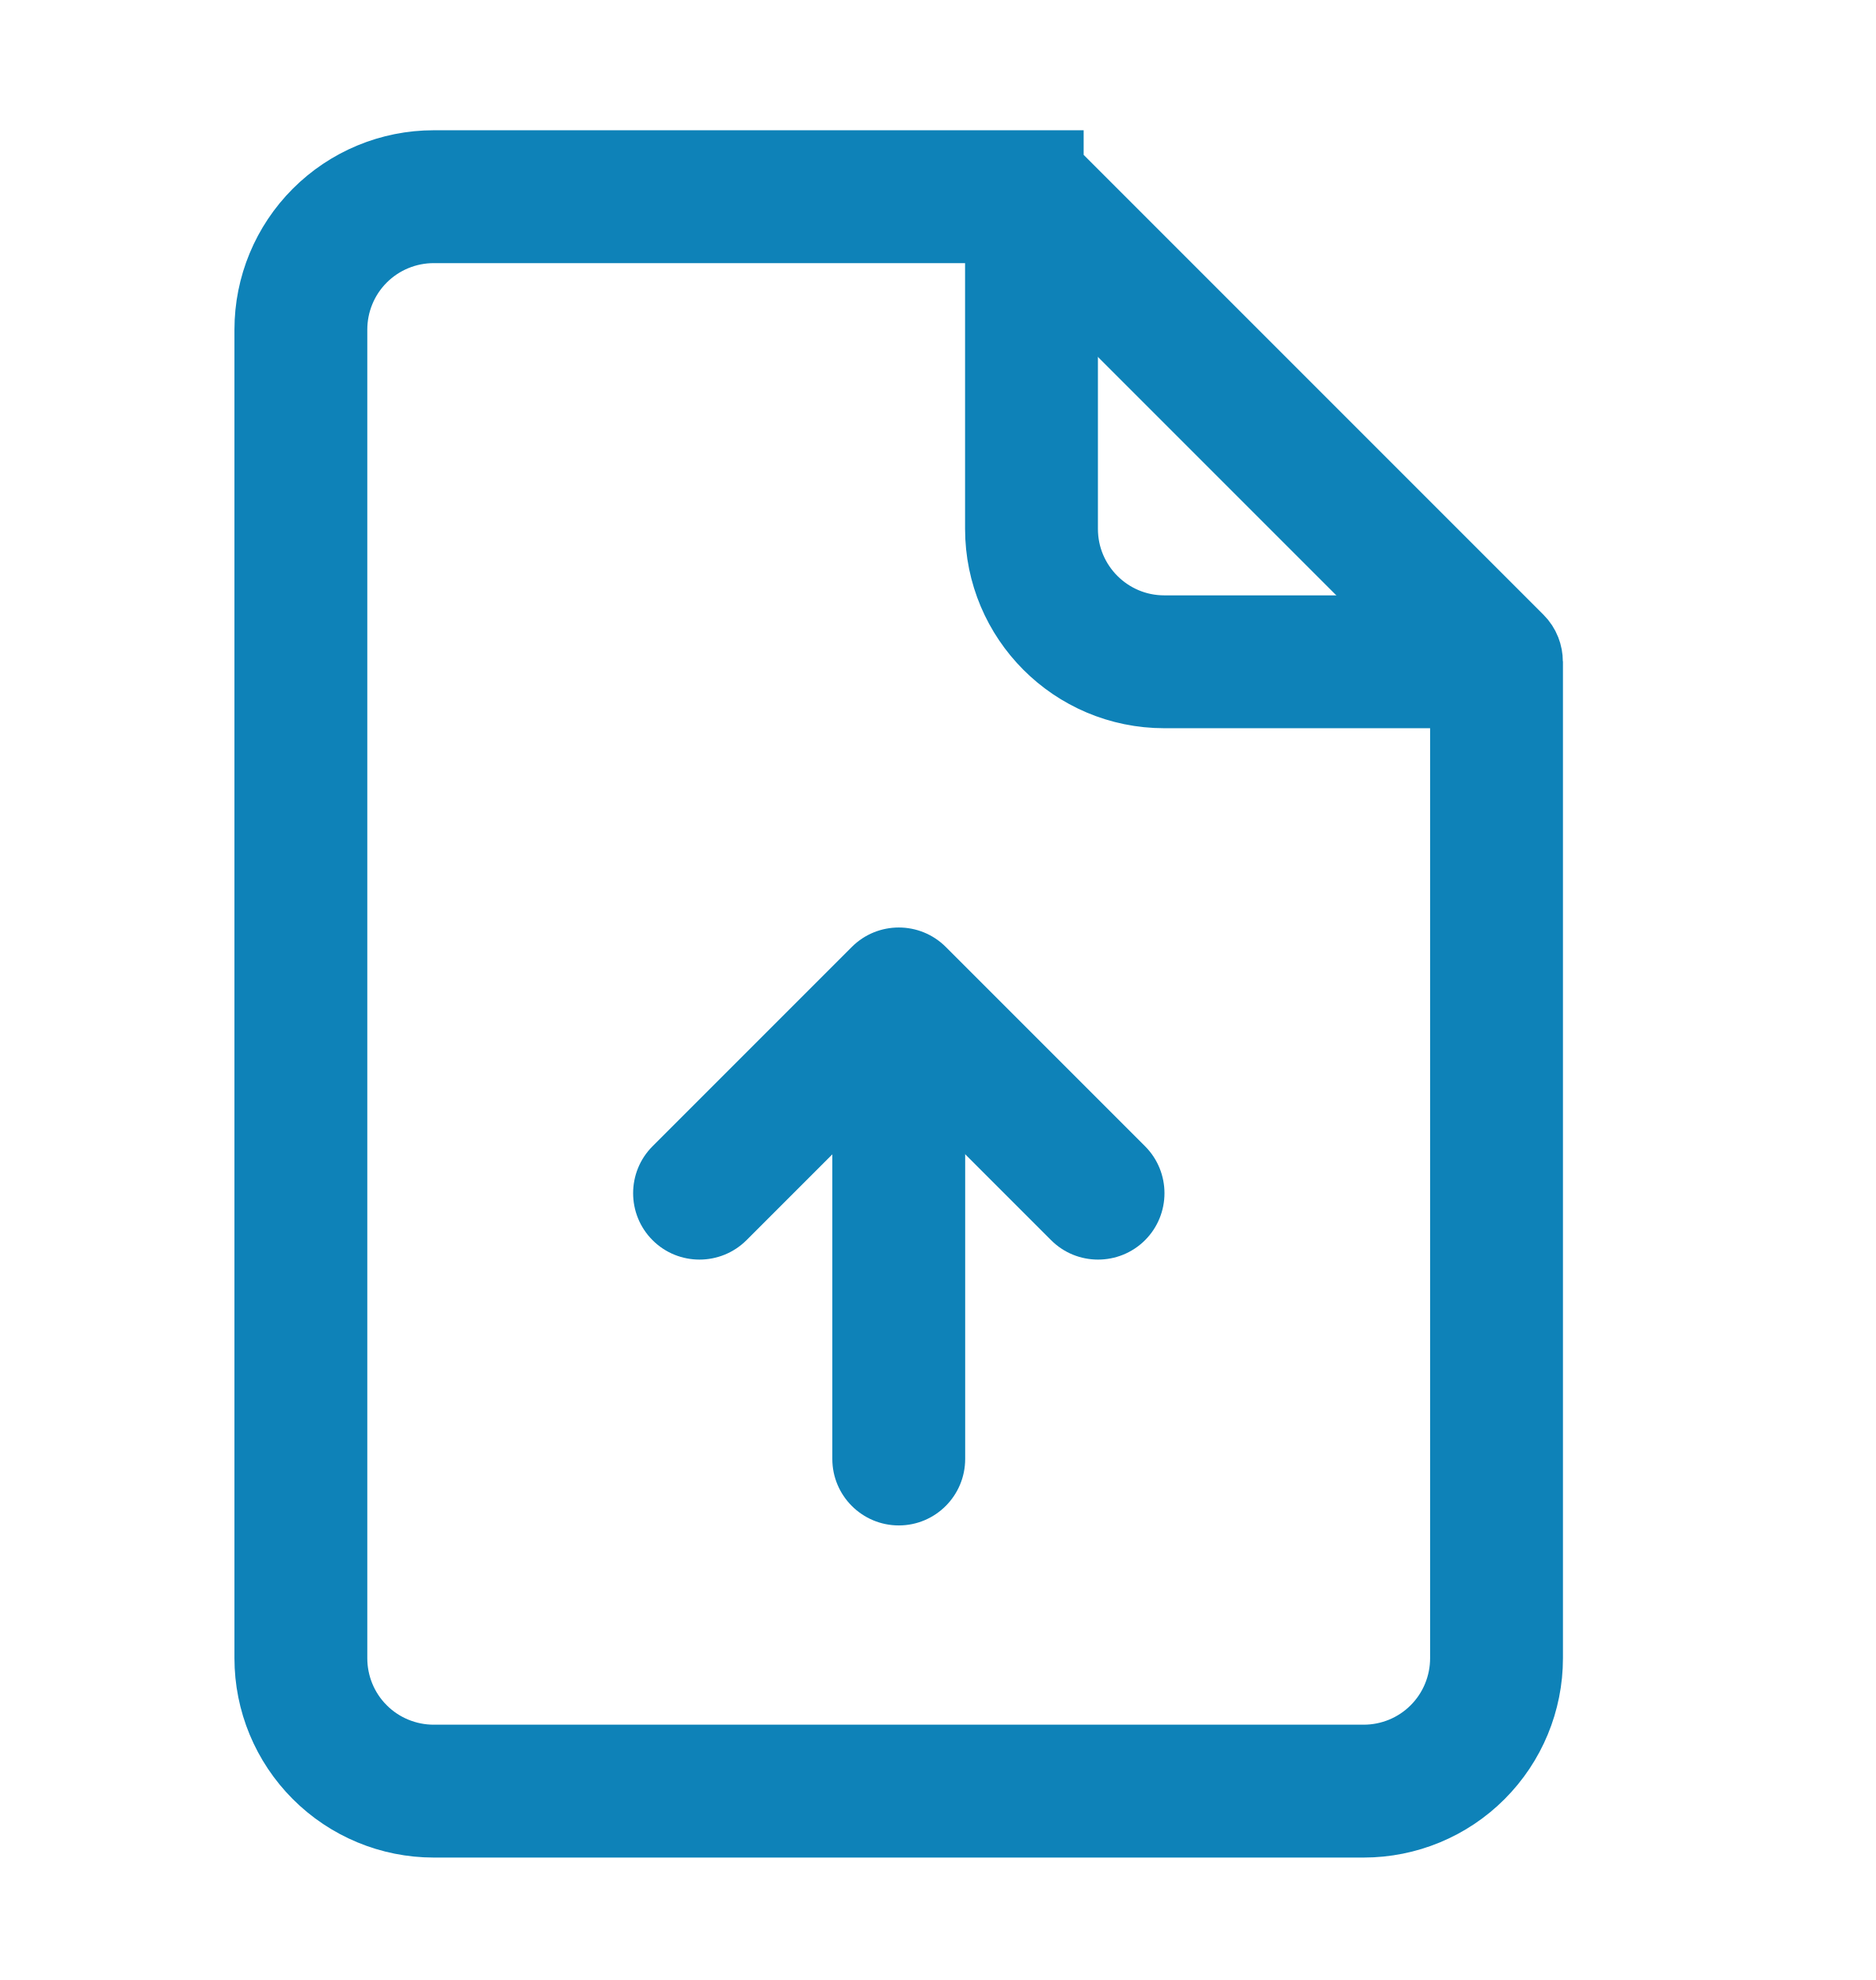
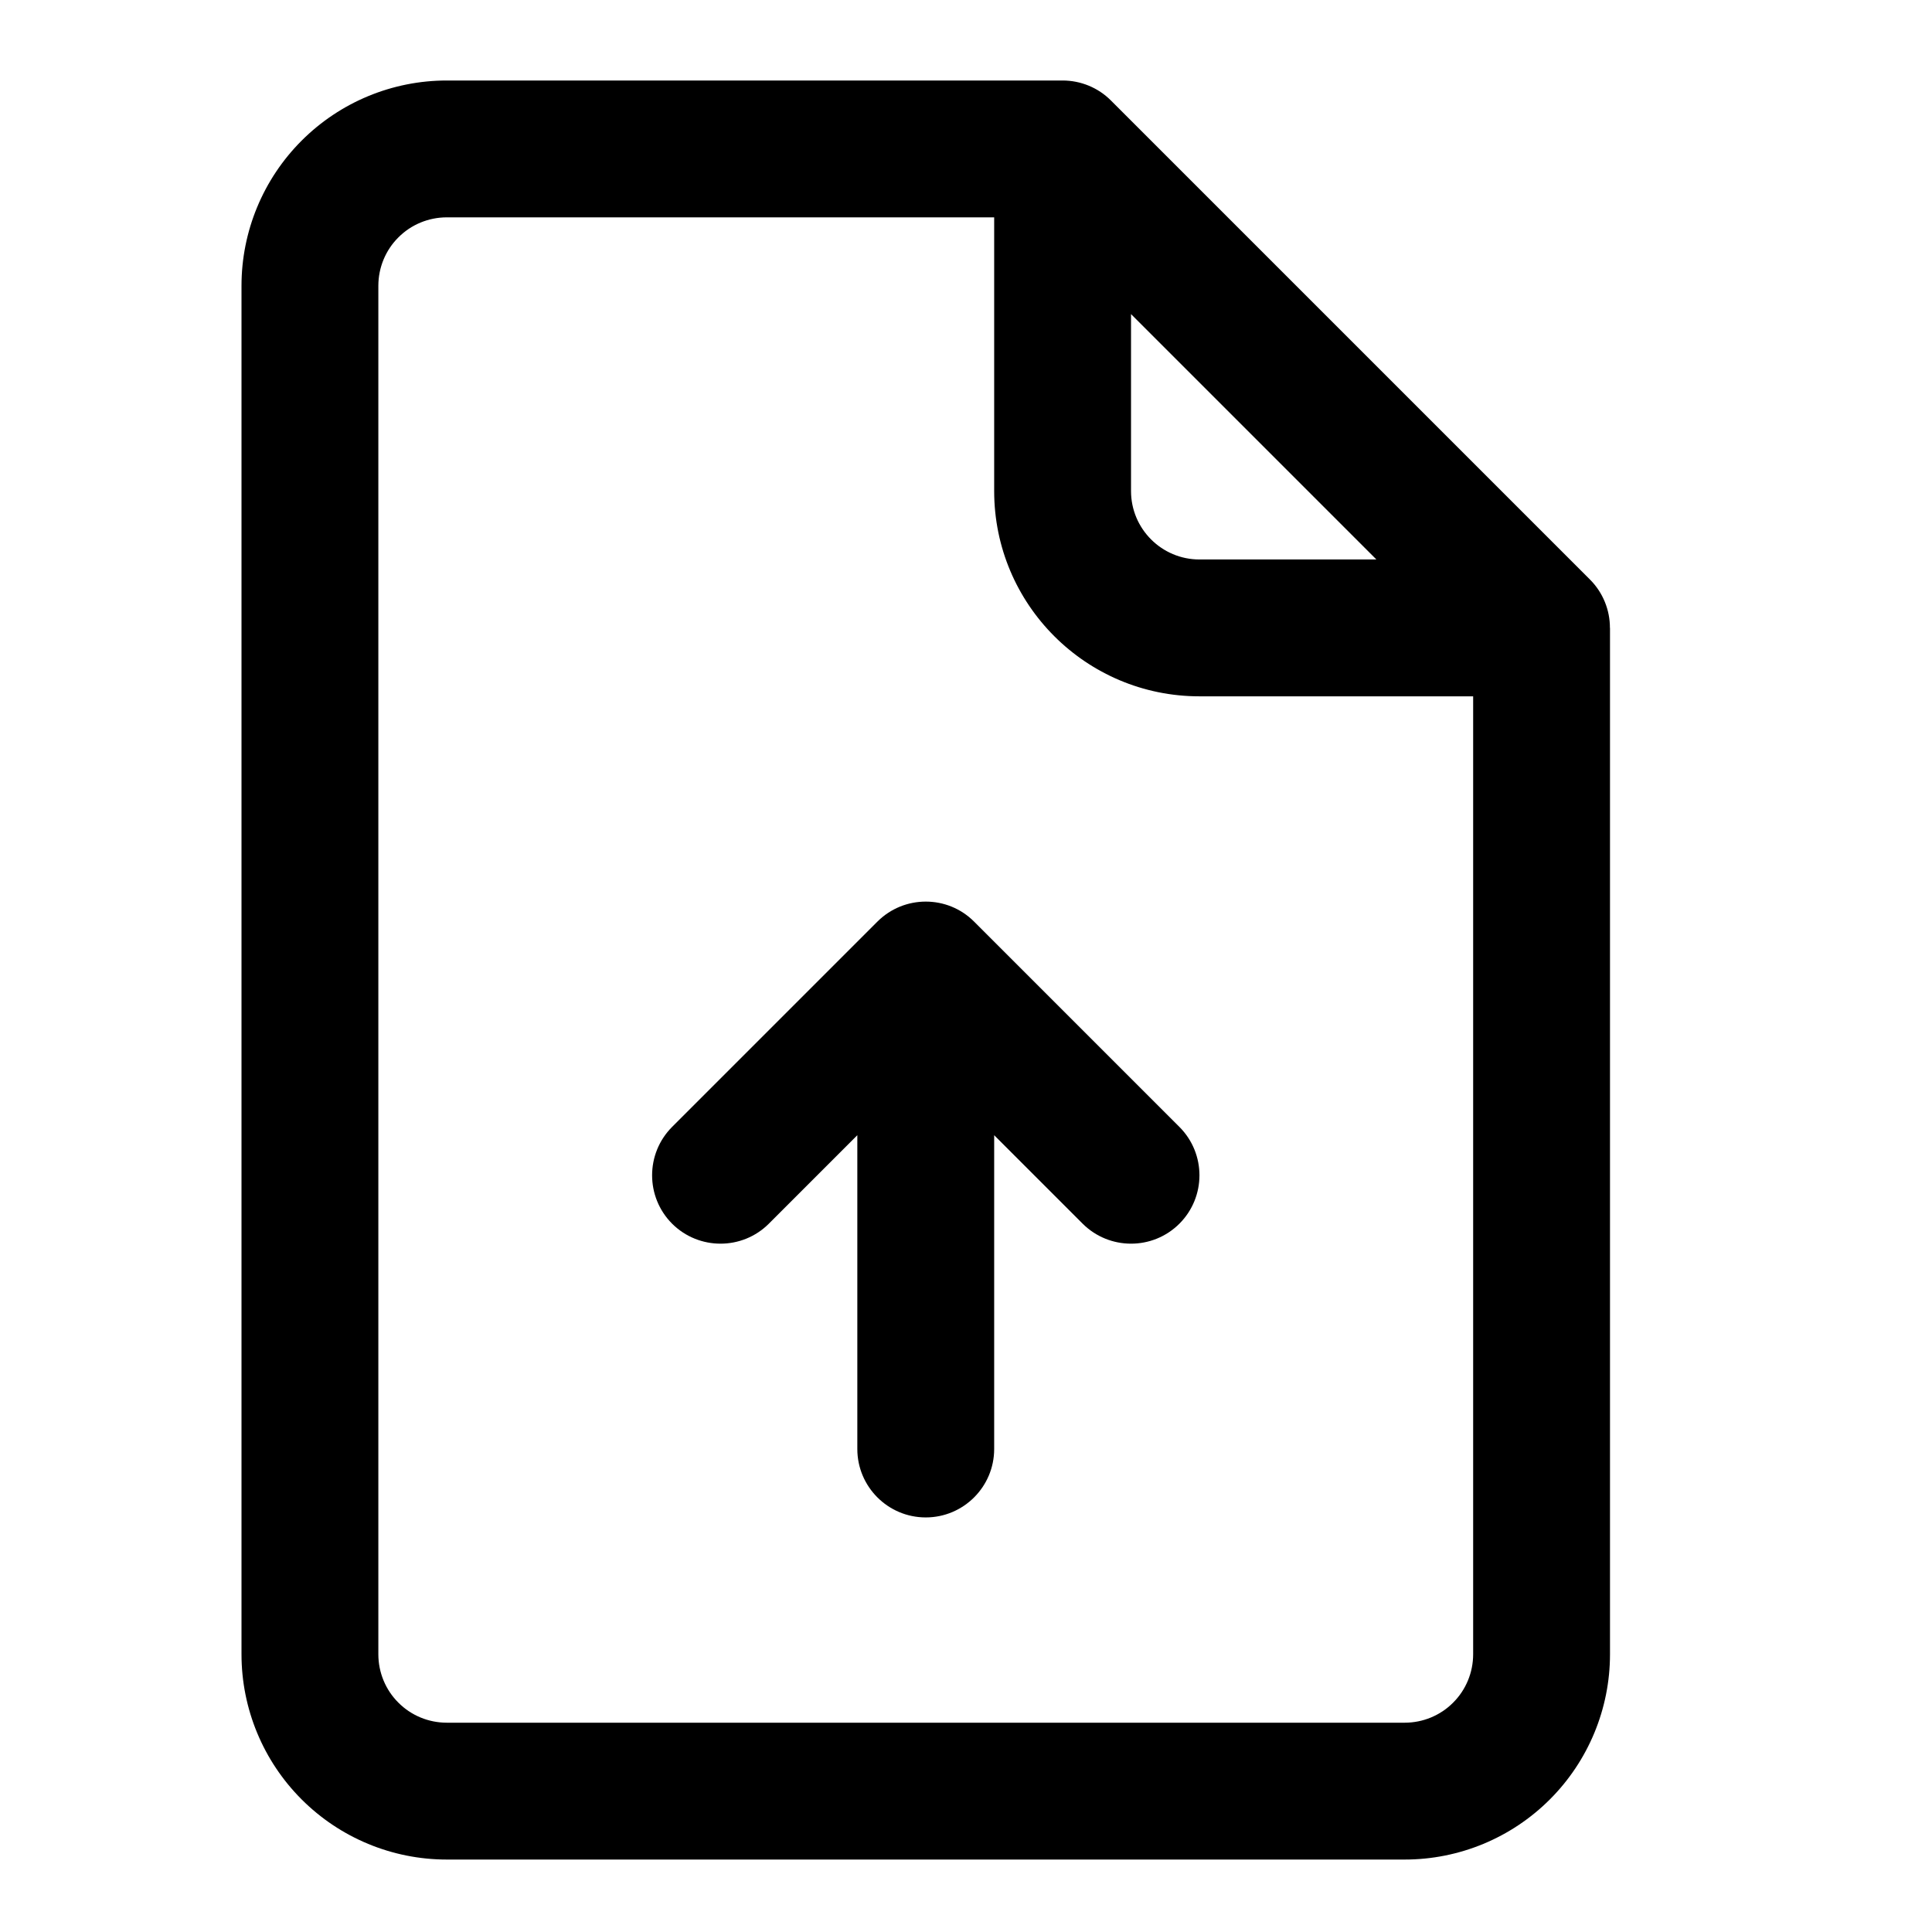
- <svg xmlns="http://www.w3.org/2000/svg" width="18" height="19" viewBox="0 0 18 19" fill="none">
-   <path d="M9.762 5.075V2.525C9.762 2.449 9.823 2.388 9.899 2.388C9.975 2.388 10.037 2.449 10.037 2.525V5.075C10.037 5.703 10.546 6.213 11.174 6.213H13.724C13.8 6.213 13.862 6.274 13.862 6.35C13.862 6.426 13.8 6.488 13.724 6.488H11.174C10.394 6.488 9.762 5.855 9.762 5.075Z" fill="#0E82B8" stroke="#0E82B8" />
-   <path d="M14.499 6.349L14.495 7.563L14.5 7.558V7.57V7.587V7.603V7.62V7.637V7.654V7.671V7.688V7.705V7.722V7.74V7.757V7.775V7.792V7.81V7.828V7.845V7.863V7.881V7.899V7.917V7.936V7.954V7.972V7.991V8.009V8.028V8.047V8.065V8.084V8.103V8.122V8.141V8.16V8.18V8.199V8.218V8.238V8.257V8.277V8.297V8.316V8.336V8.356V8.376V8.396V8.416V8.436V8.456V8.477V8.497V8.517V8.538V8.558V8.579V8.6V8.62V8.641V8.662V8.683V8.704V8.725V8.746V8.767V8.788V8.81V8.831V8.852V8.874V8.895V8.917V8.938V8.96V8.982V9.004V9.025V9.047V9.069V9.091V9.113V9.135V9.158V9.18V9.202V9.224V9.247V9.269V9.292V9.314V9.337V9.359V9.382V9.405V9.427V9.45V9.473V9.496V9.519V9.542V9.565V9.588V9.611V9.634V9.657V9.68V9.704V9.727V9.75V9.774V9.797V9.82V9.844V9.867V9.891V9.915V9.938V9.962V9.986V10.009V10.033V10.057V10.081V10.105V10.129V10.152V10.176V10.2V10.224V10.248V10.273V10.297V10.321V10.345V10.369V10.393V10.418V10.442V10.466V10.491V10.515V10.539V10.564V10.588V10.612V10.637V10.661V10.686V10.71V10.735V10.759V10.784V10.809V10.833V10.858V10.883V10.907V10.932V10.957V10.981V11.006V11.031V11.056V11.08V11.105V11.13V11.155V11.18V11.204V11.229V11.254V11.279V11.304V11.329V11.354V11.379V11.403V11.428V11.453V11.478V11.503V11.528V11.553V11.578V11.603V11.628V11.653V11.678V11.703V11.728V11.753V11.778V11.803V11.828V11.852V11.877V11.902V11.927V11.952V11.977V12.002V12.027V12.052V12.077V12.102V12.127V12.152V12.177V12.201V12.226V12.251V12.276V12.301V12.326V12.351V12.376V12.4V12.425V12.45V12.475V12.499V12.524V12.549V12.574V12.598V12.623V12.648V12.672V12.697V12.722V12.746V12.771V12.795V12.82V12.845V12.869V12.893V12.918V12.942V12.967V12.991V13.016V13.04V13.064V13.089V13.113V13.137V13.161V13.185V13.21V13.234V13.258V13.282V13.306V13.33V13.354V13.378V13.402V13.426V13.45V13.474V13.498V13.521V13.545V13.569V13.592V13.616V13.64V13.663V13.687V13.71V13.734V13.757V13.78V13.804V13.827V13.851V13.874V13.897V13.92V13.943V13.966V13.989V14.012V14.035V14.058V14.081V14.104V14.126V14.149V14.172V14.194V14.217V14.239V14.262V14.284V14.307V14.329V14.351V14.373V14.396V14.418V14.44V14.462V14.484V14.506V14.528V14.549V14.571V14.593V14.614V14.636V14.658V14.679V14.7V14.722V14.743V14.764V14.786V14.807V14.828V14.849V14.87V14.89V14.911V14.932V14.953V14.973V14.994V15.014V15.035V15.055V15.075V15.096V15.116V15.136V15.156V15.176V15.196V15.216V15.235V15.255V15.275V15.294V15.314V15.333V15.352V15.371V15.391V15.41V15.429V15.448V15.467V15.485V15.504V15.523V15.541V15.56V15.578V15.597V15.615V15.633V15.651V15.669V15.687V15.705V15.723V15.74V15.758V15.775V15.793V15.81V15.828V15.845V15.862V15.879V15.896V15.912C14.5 16.287 14.351 16.646 14.086 16.911L14.086 16.911C13.822 17.176 13.462 17.325 13.088 17.325H4.162C3.788 17.325 3.429 17.176 3.164 16.911L3.164 16.911C2.899 16.646 2.75 16.287 2.75 15.912V3.163C2.75 2.788 2.899 2.429 3.164 2.164L3.164 2.164C3.429 1.899 3.788 1.75 4.162 1.75H4.174H4.186H4.198H4.21H4.222H4.234H4.246H4.259H4.271H4.283H4.295H4.307H4.32H4.332H4.344H4.357H4.369H4.382H4.394H4.407H4.419H4.432H4.445H4.457H4.47H4.483H4.496H4.509H4.521H4.534H4.547H4.56H4.573H4.586H4.599H4.612H4.625H4.639H4.652H4.665H4.678H4.691H4.705H4.718H4.731H4.745H4.758H4.771H4.785H4.798H4.812H4.825H4.839H4.852H4.866H4.88H4.893H4.907H4.921H4.934H4.948H4.962H4.976H4.99H5.003H5.017H5.031H5.045H5.059H5.073H5.087H5.101H5.115H5.129H5.143H5.157H5.171H5.185H5.2H5.214H5.228H5.242H5.256H5.271H5.285H5.299H5.313H5.328H5.342H5.356H5.371H5.385H5.4H5.414H5.428H5.443H5.457H5.472H5.486H5.501H5.515H5.53H5.544H5.559H5.574H5.588H5.603H5.617H5.632H5.647H5.661H5.676H5.691H5.705H5.72H5.735H5.749H5.764H5.779H5.794H5.808H5.823H5.838H5.853H5.868H5.882H5.897H5.912H5.927H5.942H5.957H5.971H5.986H6.001H6.016H6.031H6.046H6.061H6.076H6.091H6.105H6.12H6.135H6.15H6.165H6.18H6.195H6.21H6.225H6.24H6.255H6.27H6.285H6.3H6.314H6.329H6.344H6.359H6.374H6.389H6.404H6.419H6.434H6.449H6.464H6.479H6.494H6.509H6.524H6.539H6.554H6.569H6.584H6.599H6.613H6.628H6.643H6.658H6.673H6.688H6.703H6.718H6.733H6.748H6.763H6.777H6.792H6.807H6.822H6.837H6.852H6.867H6.881H6.896H6.911H6.926H6.941H6.955H6.97H6.985H7H7.014H7.029H7.044H7.059H7.073H7.088H7.103H7.117H7.132H7.147H7.161H7.176H7.191H7.205H7.22H7.234H7.249H7.263H7.278H7.292H7.307H7.321H7.336H7.35H7.365H7.379H7.394H7.408H7.422H7.437H7.451H7.465H7.48H7.494H7.508H7.523H7.537H7.551H7.565H7.579H7.594H7.608H7.622H7.636H7.65H7.664H7.678H7.692H7.706H7.72H7.734H7.748H7.762H7.776H7.79H7.803H7.817H7.831H7.845H7.859H7.872H7.886H7.9H7.913H7.927H7.94H7.954H7.968H7.981H7.995H8.008H8.021H8.035H8.048H8.062H8.075H8.088H8.101H8.115H8.128H8.141H8.154H8.167H8.18H8.193H8.206H8.219H8.232H8.245H8.258H8.271H8.284H8.297H8.31H8.322H8.335H8.348H8.36H8.373H8.386H8.398H8.411H8.423H8.436H8.448H8.46H8.473H8.485H8.497H8.509H8.522H8.534H8.546H8.558H8.57H8.582H8.594H8.606H8.618H8.63H8.641H8.653H8.665H8.677H8.688H8.7H8.712H8.723H8.735H8.746H8.757H8.769H8.78H8.791H8.803H8.814H8.825H8.836H8.847H8.858H8.869H8.88H8.891H8.902H8.913H8.923H8.934H8.945H8.955H8.966H8.977H8.987H8.998H9.008H9.018H9.029H9.039H9.049H9.059H9.069H9.079H9.089H9.099H9.109H9.119H9.129H9.139H9.148H9.158H9.168H9.177H9.187H9.196H9.206H9.215H9.224H9.233H9.243H9.252H9.261H9.27H9.279H9.288H9.297H9.306H9.314H9.323H9.332H9.34H9.349H9.357H9.366H9.374H9.383H9.391H9.399H9.407H9.415H9.423H9.431H9.439H9.447H9.455H9.463H9.47H9.478H9.485H9.493H9.5H9.508H9.515H9.522H9.53H9.537H9.544H9.551H9.558H9.565H9.572H9.578H9.585H9.592H9.598H9.605H9.611H9.618H9.624H9.63H9.636H9.642H9.649H9.655H9.66H9.666H9.672H9.678H9.684H9.689H9.695H9.7H9.705H9.711H9.716H9.721H9.726H9.731H9.736H9.741H9.746H9.751H9.756H9.76H9.765H9.769H9.774H9.778H9.782H9.787H9.791H9.795H9.799H9.803H9.806H9.81H9.814H9.818H9.821H9.825H9.828H9.831H9.835H9.838H9.841H9.844H9.847H9.85H9.852H9.855H9.858H9.86H9.863H9.865H9.868H9.87H9.872H9.874H9.876H9.878H9.88H9.882H9.883H9.885H9.886H9.888H9.889H9.891H9.892H9.893H9.894H9.895H9.896H9.897H9.897H9.898H9.898H9.899H9.899H9.9H9.9H9.9L9.9 1.25V1.75C9.937 1.75 9.972 1.765 9.996 1.789L9.997 1.79L14.46 6.253C14.486 6.279 14.499 6.314 14.499 6.349ZM14.225 6.614V6.407L14.079 6.26L9.99 2.171L9.843 2.025H9.636H4.162C3.862 2.025 3.572 2.144 3.358 2.358C3.144 2.572 3.025 2.862 3.025 3.163V15.912C3.025 16.212 3.143 16.502 3.357 16.716C3.571 16.931 3.862 17.05 4.162 17.05H13.088C13.387 17.05 13.677 16.932 13.891 16.718C14.106 16.504 14.225 16.213 14.225 15.912V6.614Z" fill="#0E82B8" stroke="#0E82B8" />
-   <path fill-rule="evenodd" clip-rule="evenodd" d="M9.263 14V10.175C9.263 9.823 8.978 9.538 8.626 9.538C8.274 9.538 7.988 9.823 7.988 10.175V14C7.988 14.352 8.274 14.638 8.626 14.638C8.978 14.638 9.263 14.352 9.263 14Z" fill="#0E82B8" />
-   <path fill-rule="evenodd" clip-rule="evenodd" d="M7.164 11.901L8.626 10.439L10.088 11.901C10.336 12.149 10.74 12.149 10.989 11.901C11.238 11.652 11.238 11.248 10.989 10.999L9.077 9.087C8.828 8.838 8.424 8.838 8.175 9.087L6.263 10.999C6.014 11.248 6.014 11.652 6.263 11.901C6.511 12.149 6.915 12.149 7.164 11.901Z" fill="#0E82B8" />
+ <svg xmlns="http://www.w3.org/2000/svg" width="24" height="24" viewBox="0 0 24 24" fill="none">
+   <path fill-rule="evenodd" clip-rule="evenodd" d="M19.751 7.199C19.913 7.361 20 7.579 19.999 7.801L20 7.8V20.55C20 21.227 19.731 21.875 19.253 22.353C18.775 22.831 18.127 23.1 17.45 23.1H5.55C4.873 23.1 4.225 22.831 3.747 22.353C3.269 21.875 3 21.227 3 20.55V3.55C3 2.873 3.269 2.225 3.747 1.747C4.225 1.269 4.873 1 5.55 1H13.2C13.425 1 13.642 1.089 13.801 1.249L19.751 7.199ZM18.3 8.65V20.55C18.3 20.775 18.211 20.992 18.051 21.151C17.892 21.311 17.675 21.4 17.45 21.4H5.55C5.325 21.4 5.108 21.311 4.949 21.151C4.789 20.992 4.7 20.775 4.7 20.55V3.55C4.7 3.325 4.789 3.108 4.949 2.949C5.108 2.789 5.325 2.7 5.55 2.7H12.35V2.7V6.1C12.35 7.509 13.492 8.65 14.9 8.65H18.3ZM14.05 3.902V6.1C14.05 6.569 14.431 6.95 14.9 6.95H17.098L14.05 3.902ZM12.35 14.102L13.449 15.201C13.781 15.532 14.32 15.532 14.651 15.201C14.983 14.869 14.983 14.331 14.651 13.999L12.101 11.449C11.77 11.117 11.231 11.117 10.899 11.449L8.349 13.999C8.018 14.331 8.018 14.869 8.349 15.201C8.681 15.532 9.22 15.532 9.551 15.201L10.65 14.102V18C10.65 18.469 11.031 18.85 11.5 18.85C11.969 18.85 12.35 18.469 12.35 18V14.102Z" fill="black" />
</svg>
